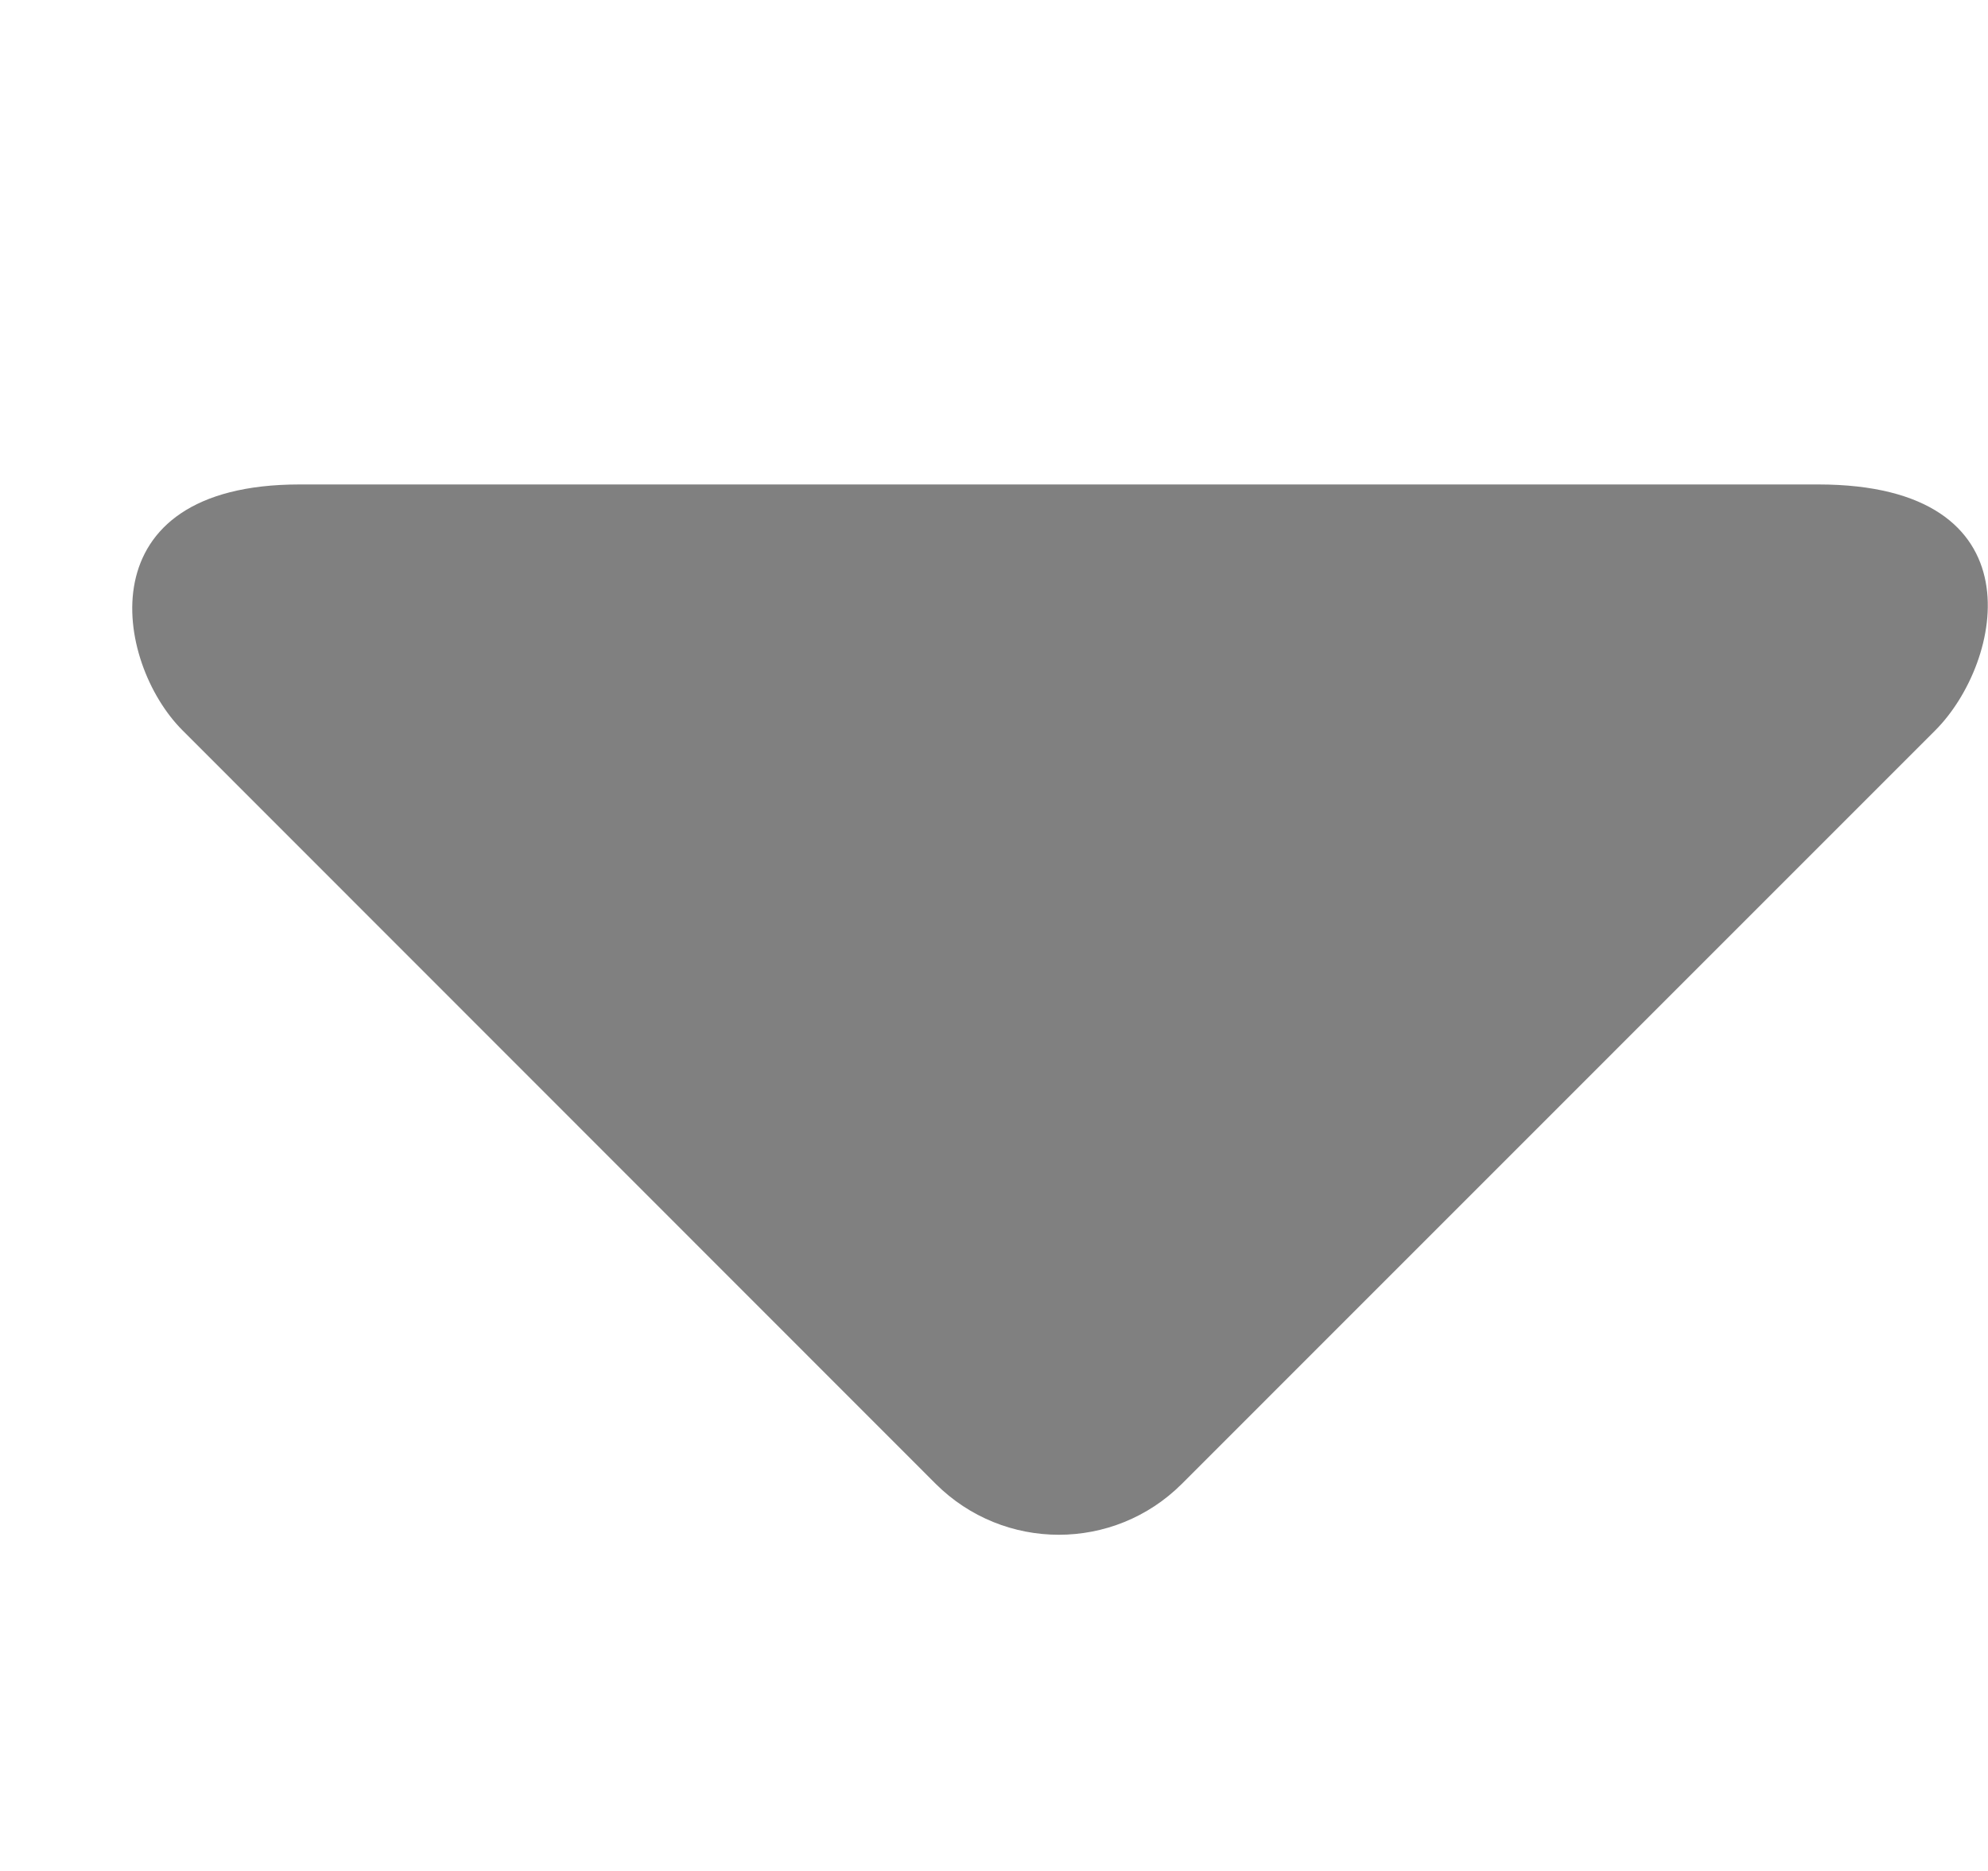
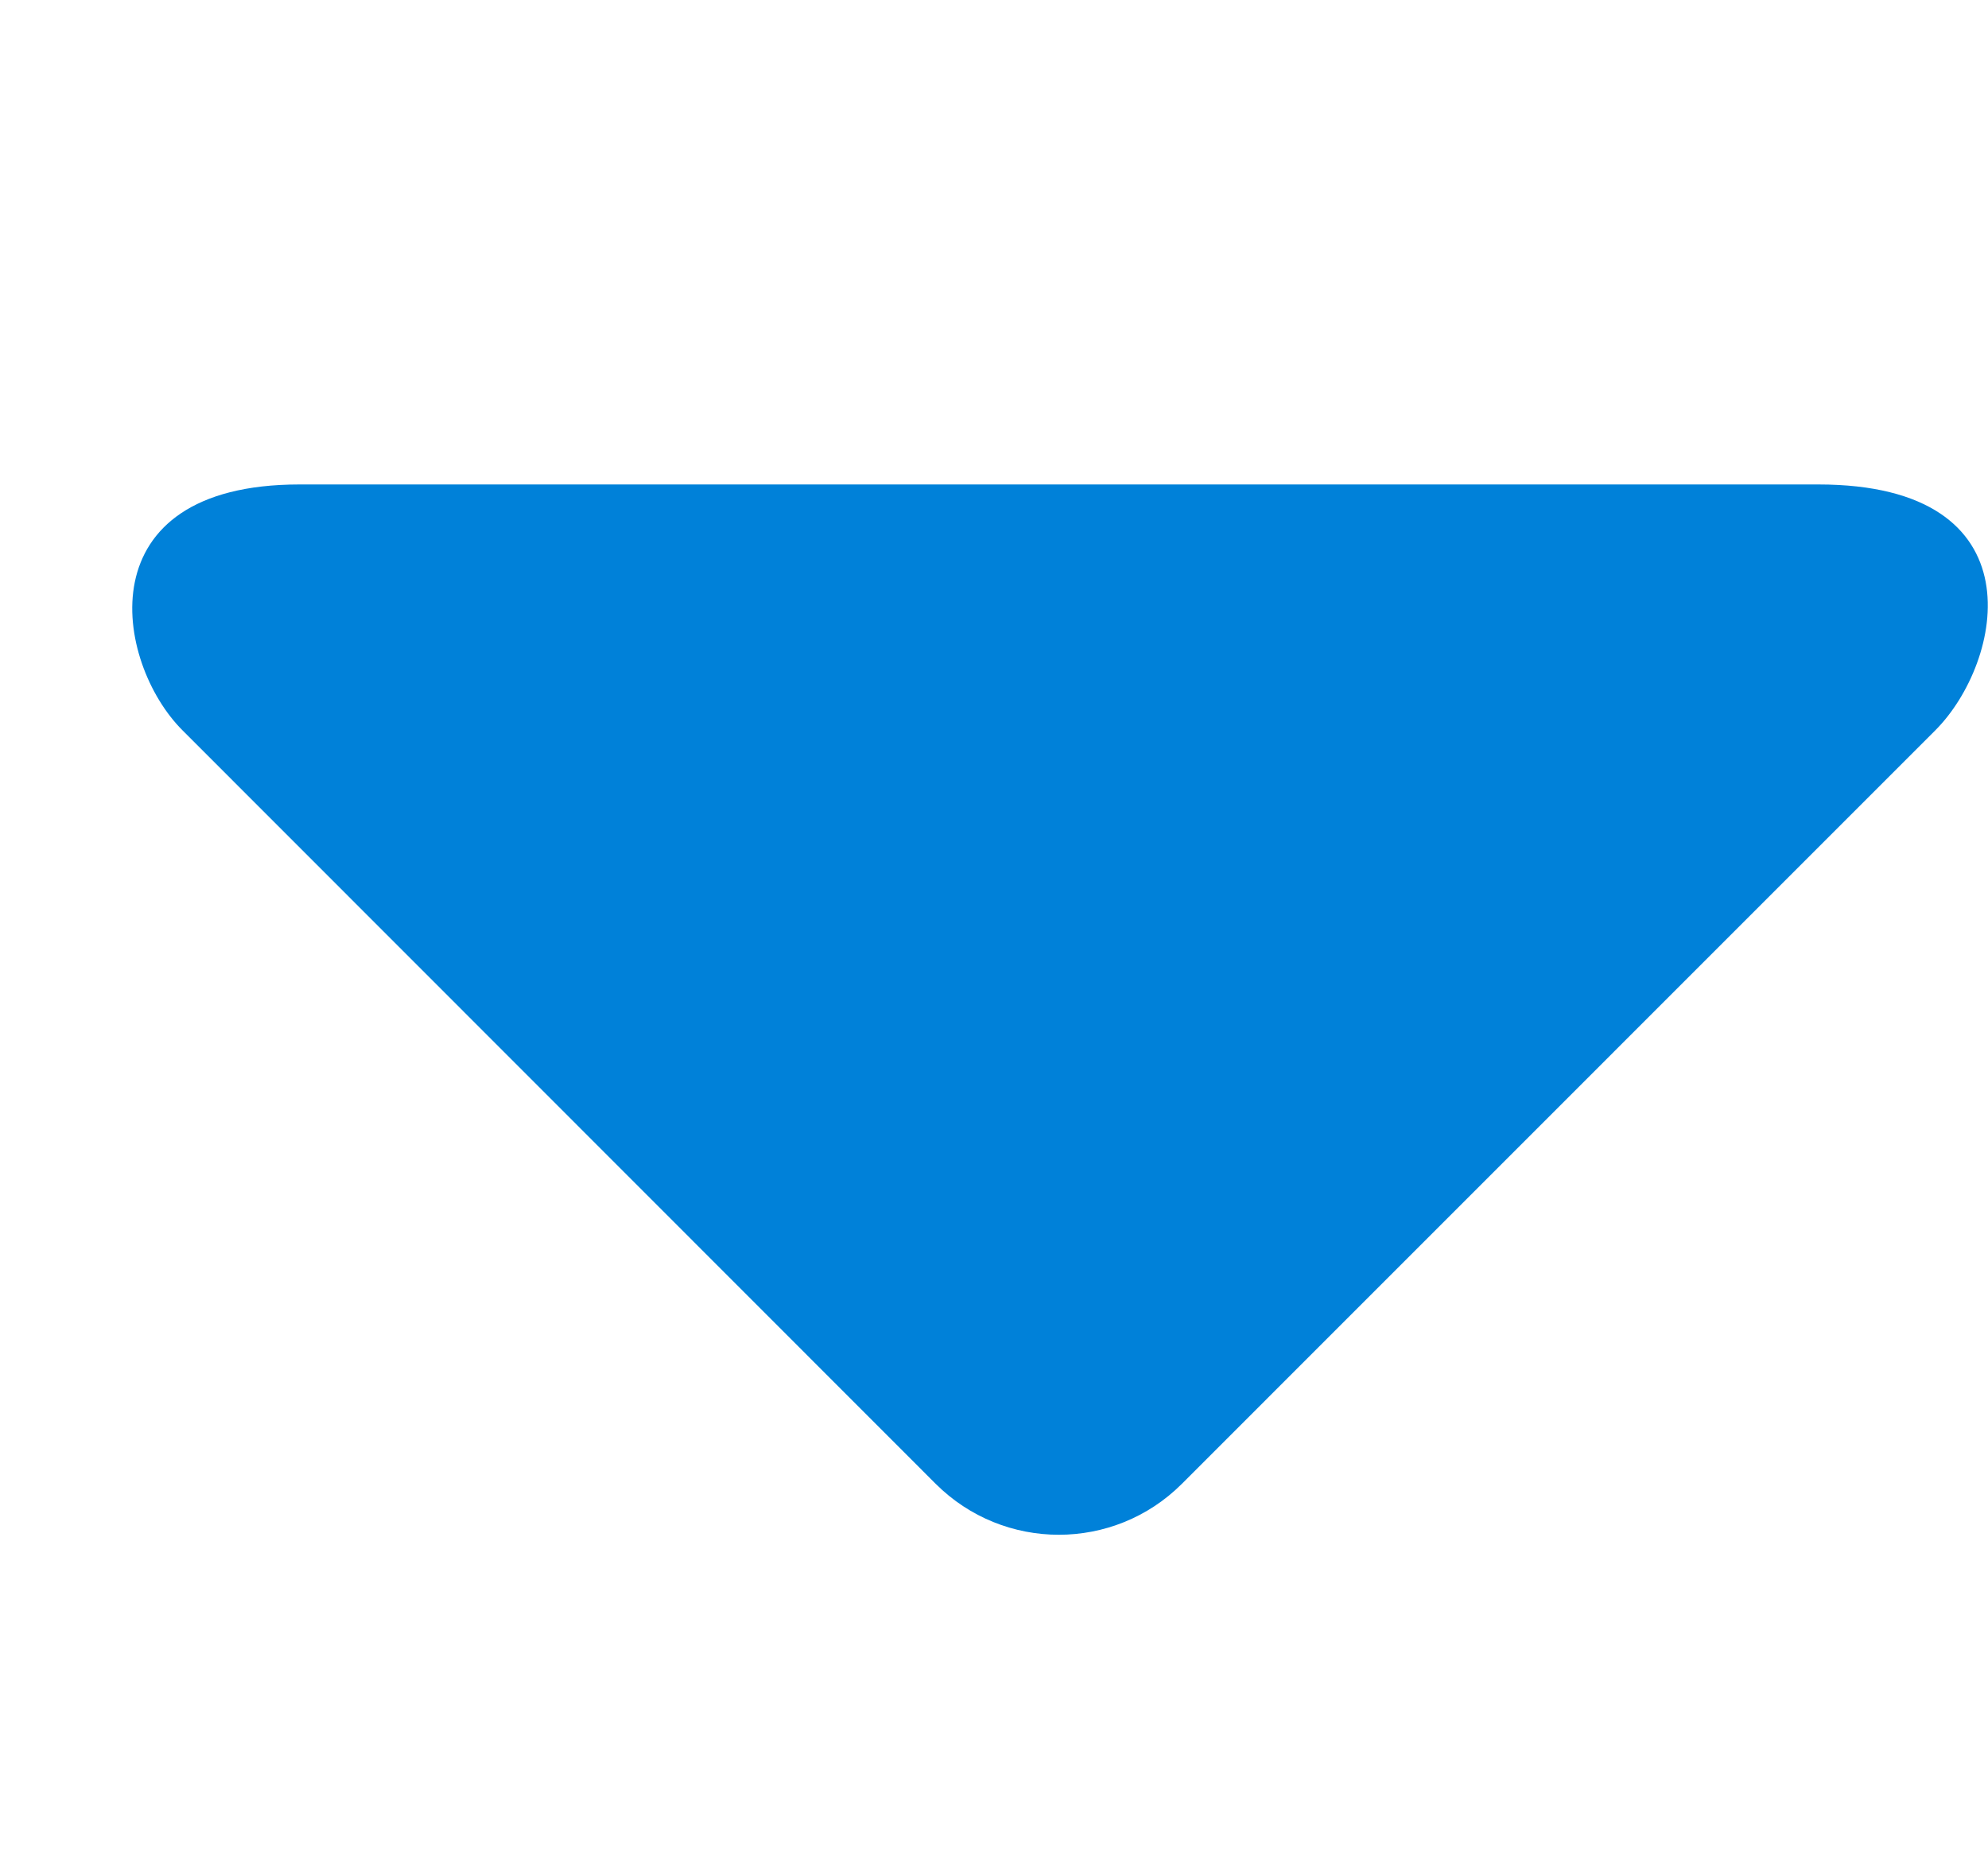
<svg xmlns="http://www.w3.org/2000/svg" viewBox="0 0 17 16" version="1.1" class="si-glyph si-glyph-triangle-down">
  <defs />
  <g stroke="none" stroke-width="1" fill="none" fill-rule="evenodd">
-     <path d="M10.106,12.69 C9.525,13.27 8.584,13.27 8.002,12.69 L1.561,6.246 C0.979,5.665 0.722,4.143 2.561,4.143 L15.549,4.143 C17.45,4.143 17.131,5.664 16.549,6.246 L10.106,12.69 L10.106,12.69 Z" fill="#808080" class="si-glyph-fill" />
+     <path d="M10.106,12.69 C9.525,13.27 8.584,13.27 8.002,12.69 L1.561,6.246 C0.979,5.665 0.722,4.143 2.561,4.143 L15.549,4.143 C17.45,4.143 17.131,5.664 16.549,6.246 L10.106,12.69 L10.106,12.69 Z" fill="#0081d9" class="si-glyph-fill" />
  </g>
</svg>
